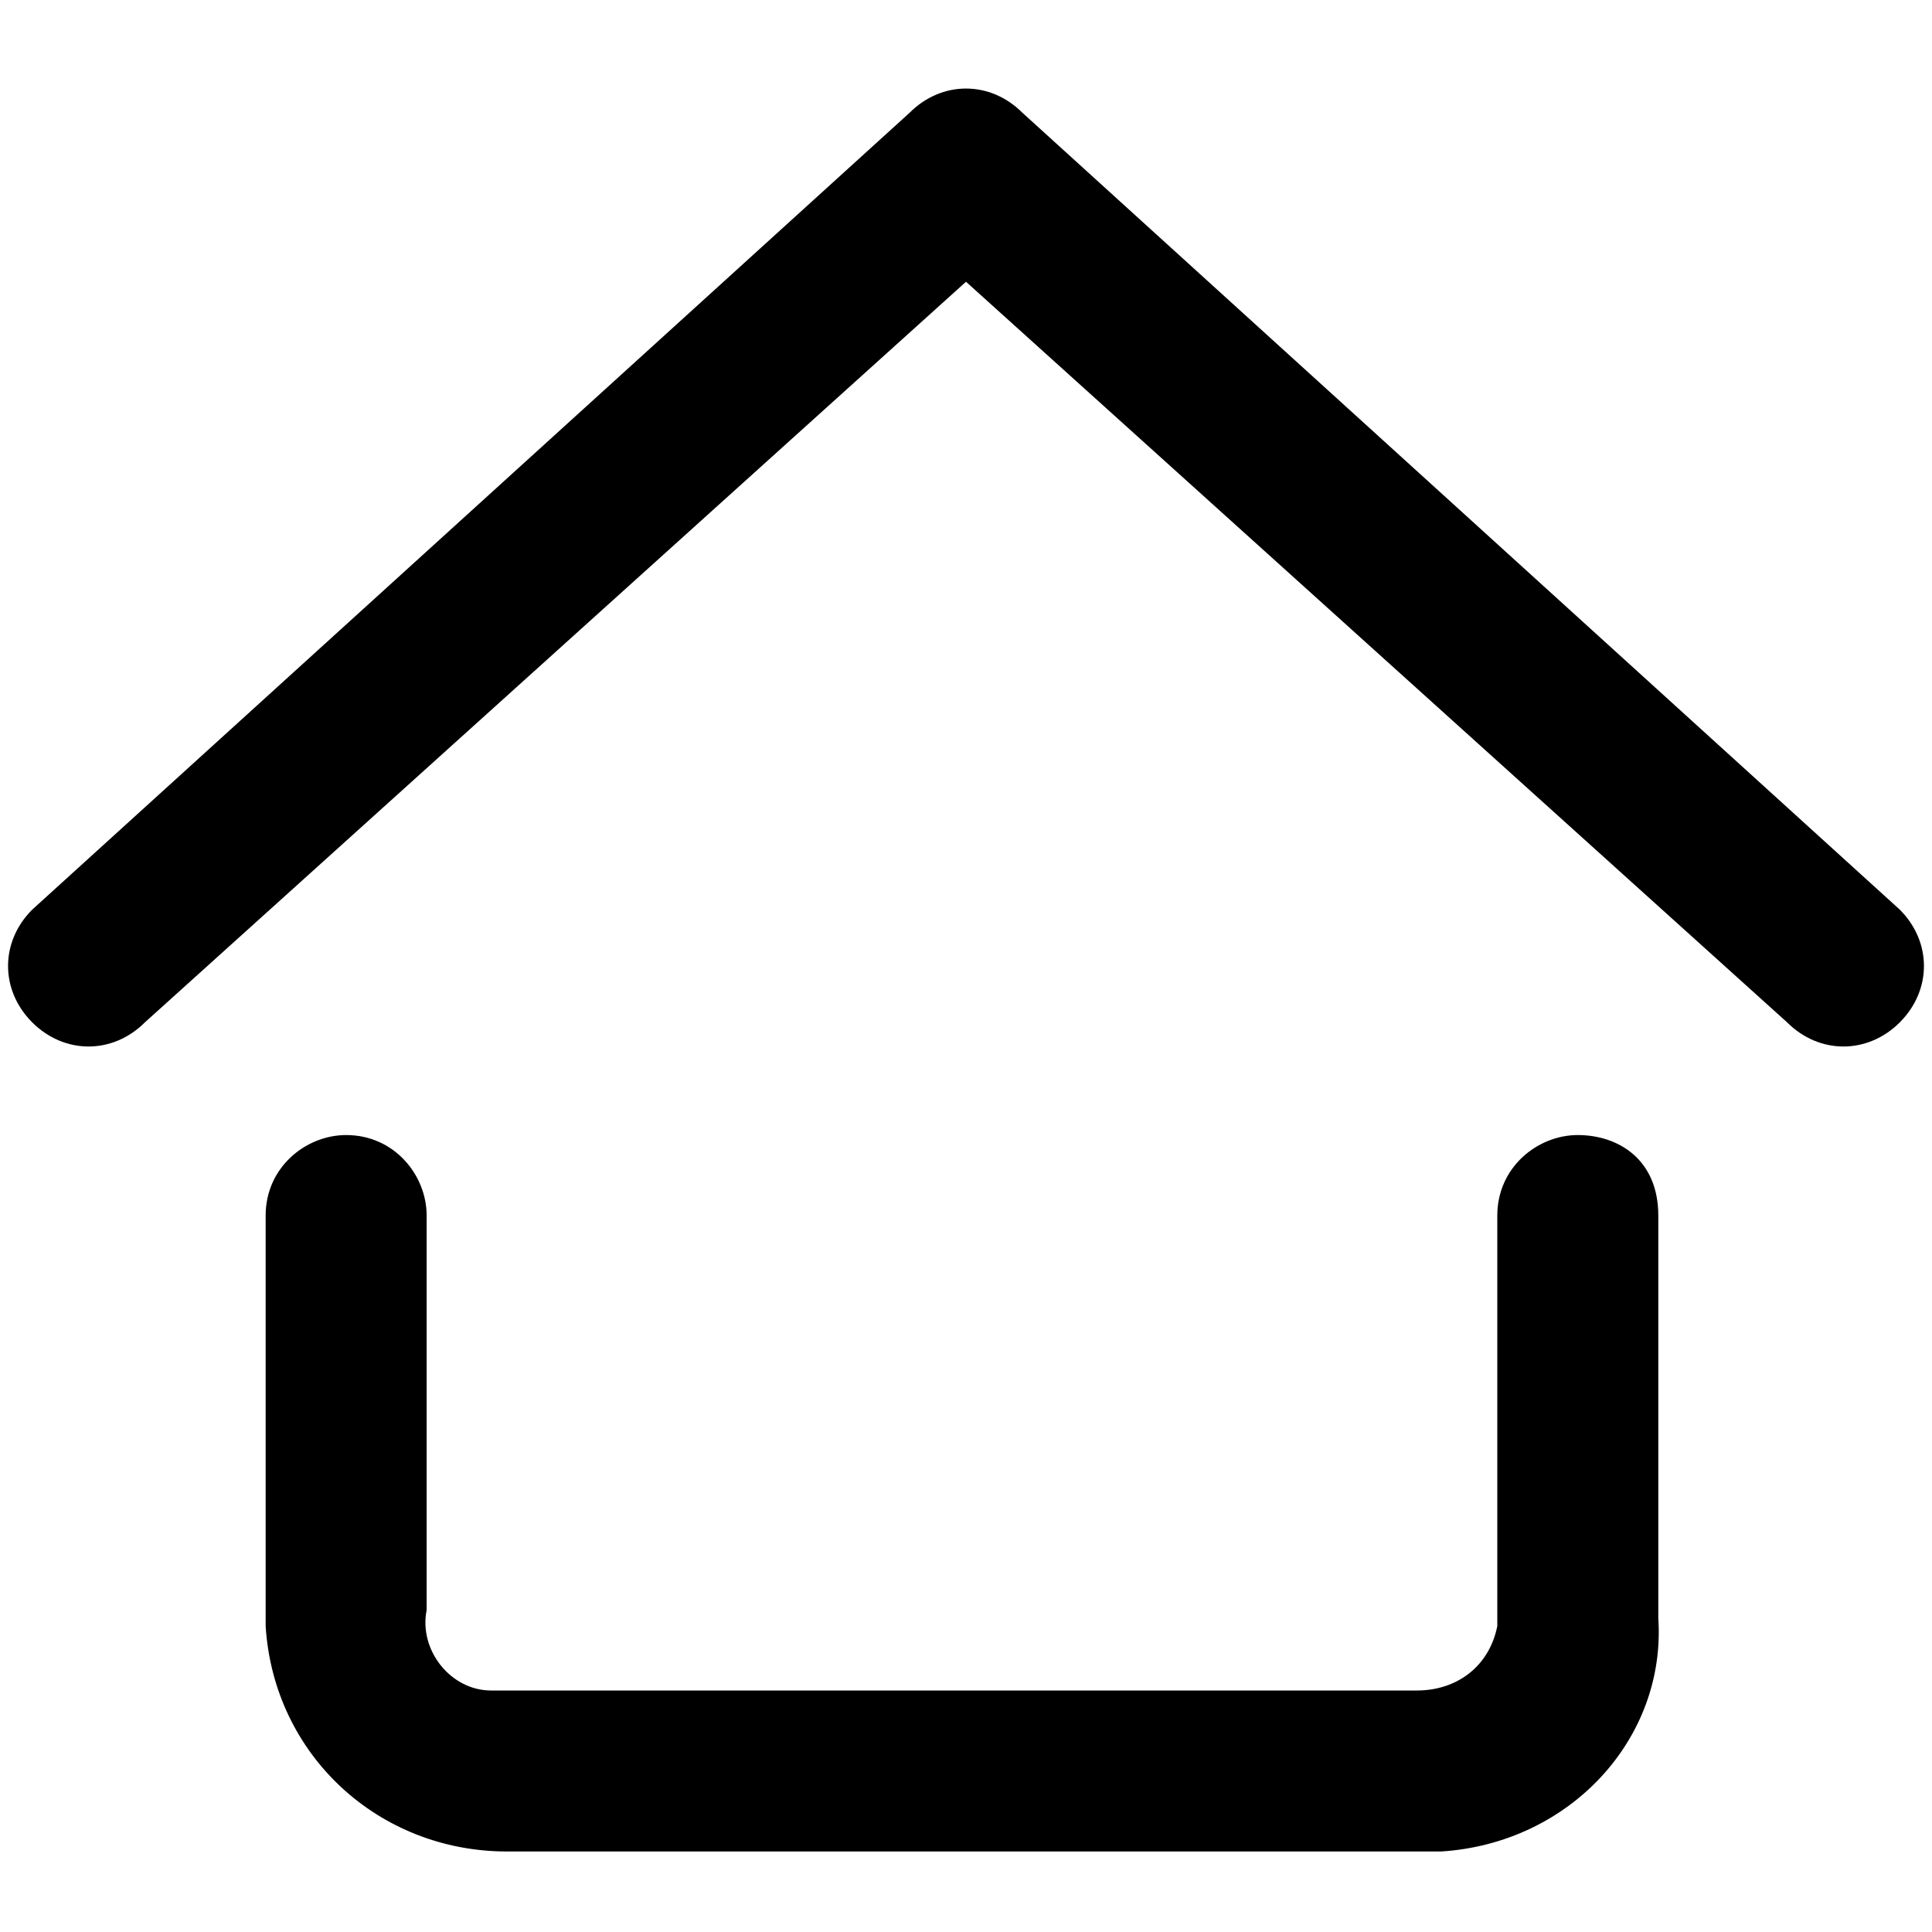
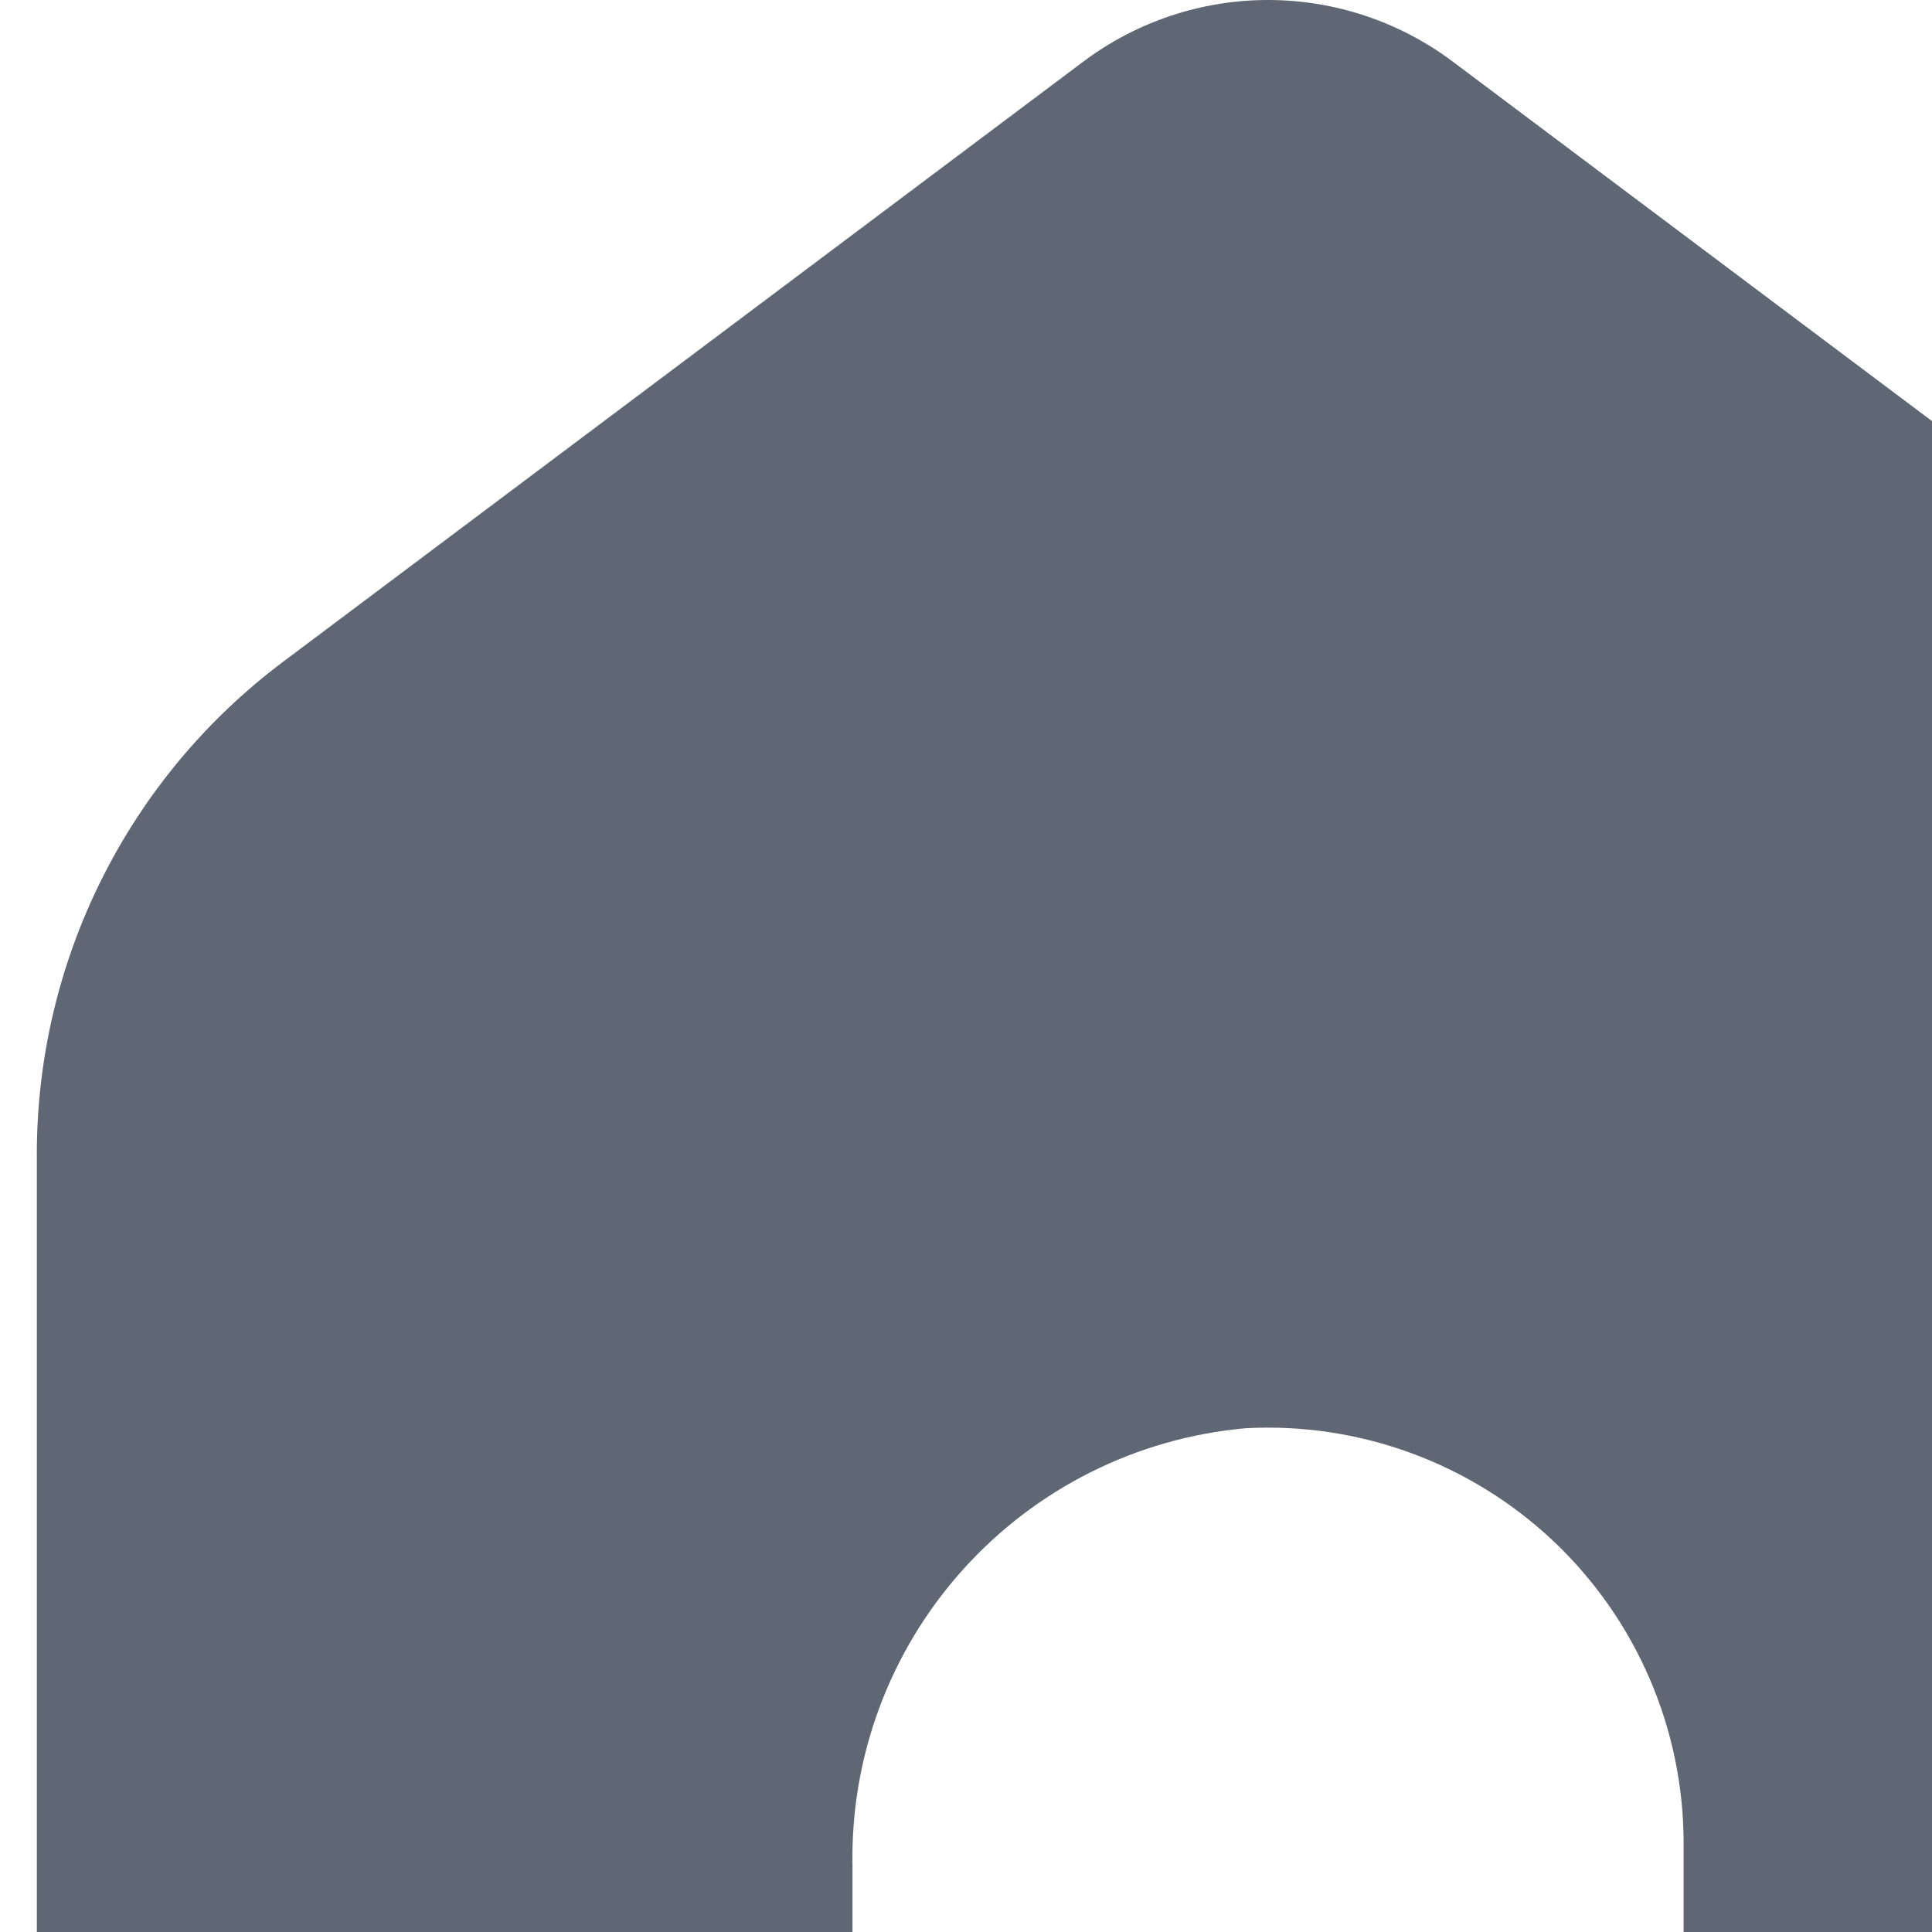
- <svg xmlns="http://www.w3.org/2000/svg" version="1.1" id="Layer_1" x="0px" y="0px" viewBox="0 0 24 24" style="enable-background:new 0 0 24 24;" xml:space="preserve">
-   <style type="text/css">
- 	.st0{fill-rule:evenodd;clip-rule:evenodd;}
- 	.st1{fill:none;}
- </style>
-   <g>
-     <path d="M23.6,11.3L12.7,1.4c-0.4-0.4-1-0.4-1.4,0L0.4,11.3c-0.4,0.4-0.4,1,0,1.4s1,0.4,1.4,0L12,3.5l10.2,9.2c0.4,0.4,1,0.4,1.4,0   C24,12.3,24,11.7,23.6,11.3z" />
-     <path d="M19.6,14.1L19.6,14.1c-0.5,0-1,0.4-1,1V20l0,0.1c0,0,0,0,0,0.1c-0.1,0.5-0.5,0.8-1,0.8H12v0H6.3c-0.1,0-0.1,0-0.2,0   c-0.5,0-0.9-0.5-0.8-1v-4.9c0,0,0,0,0,0c0-0.5-0.4-1-1-1c-0.5,0-1,0.4-1,1V20c0,0.1,0,0.1,0,0.2c0.1,1.6,1.4,2.8,3,2.8H12v0h5.7   h0.2c0,0,0,0,0,0c1.6-0.1,2.8-1.4,2.7-2.9v-4.9l0-0.1C20.6,14.4,20.1,14.1,19.6,14.1z" />
-   </g>
-   <rect id="Rectangle_361" x="0" y="0.6" class="st1" width="24" height="24" />
+ <svg xmlns="http://www.w3.org/2000/svg" width="16" height="16" viewBox="0 0 16 16" fill="none">
+   <path d="M0.305 18.451V9.559C0.305 7.954 1.06 6.444 2.344 5.481L8.972 0.51C9.413 0.179 9.95 0 10.501 0C11.053 0 11.589 0.179 12.031 0.51L18.658 5.481C19.942 6.444 20.698 7.954 20.698 9.559V18.451C20.698 19.127 20.429 19.775 19.951 20.253C19.473 20.731 18.825 21 18.149 21H15.217C14.879 21 14.555 20.866 14.316 20.627C14.077 20.388 13.943 20.064 13.943 19.726V15.264C13.943 14.32 13.554 13.416 12.868 12.766C12.182 12.117 11.259 11.777 10.316 11.828C9.414 11.908 8.576 12.328 7.972 13.002C7.367 13.676 7.041 14.554 7.06 15.459V19.726C7.06 20.064 6.926 20.388 6.686 20.627C6.447 20.866 6.123 21 5.785 21H2.854C2.178 21 1.529 20.731 1.051 20.253C0.573 19.775 0.305 19.127 0.305 18.451Z" fill="#5E6773" />
</svg>
